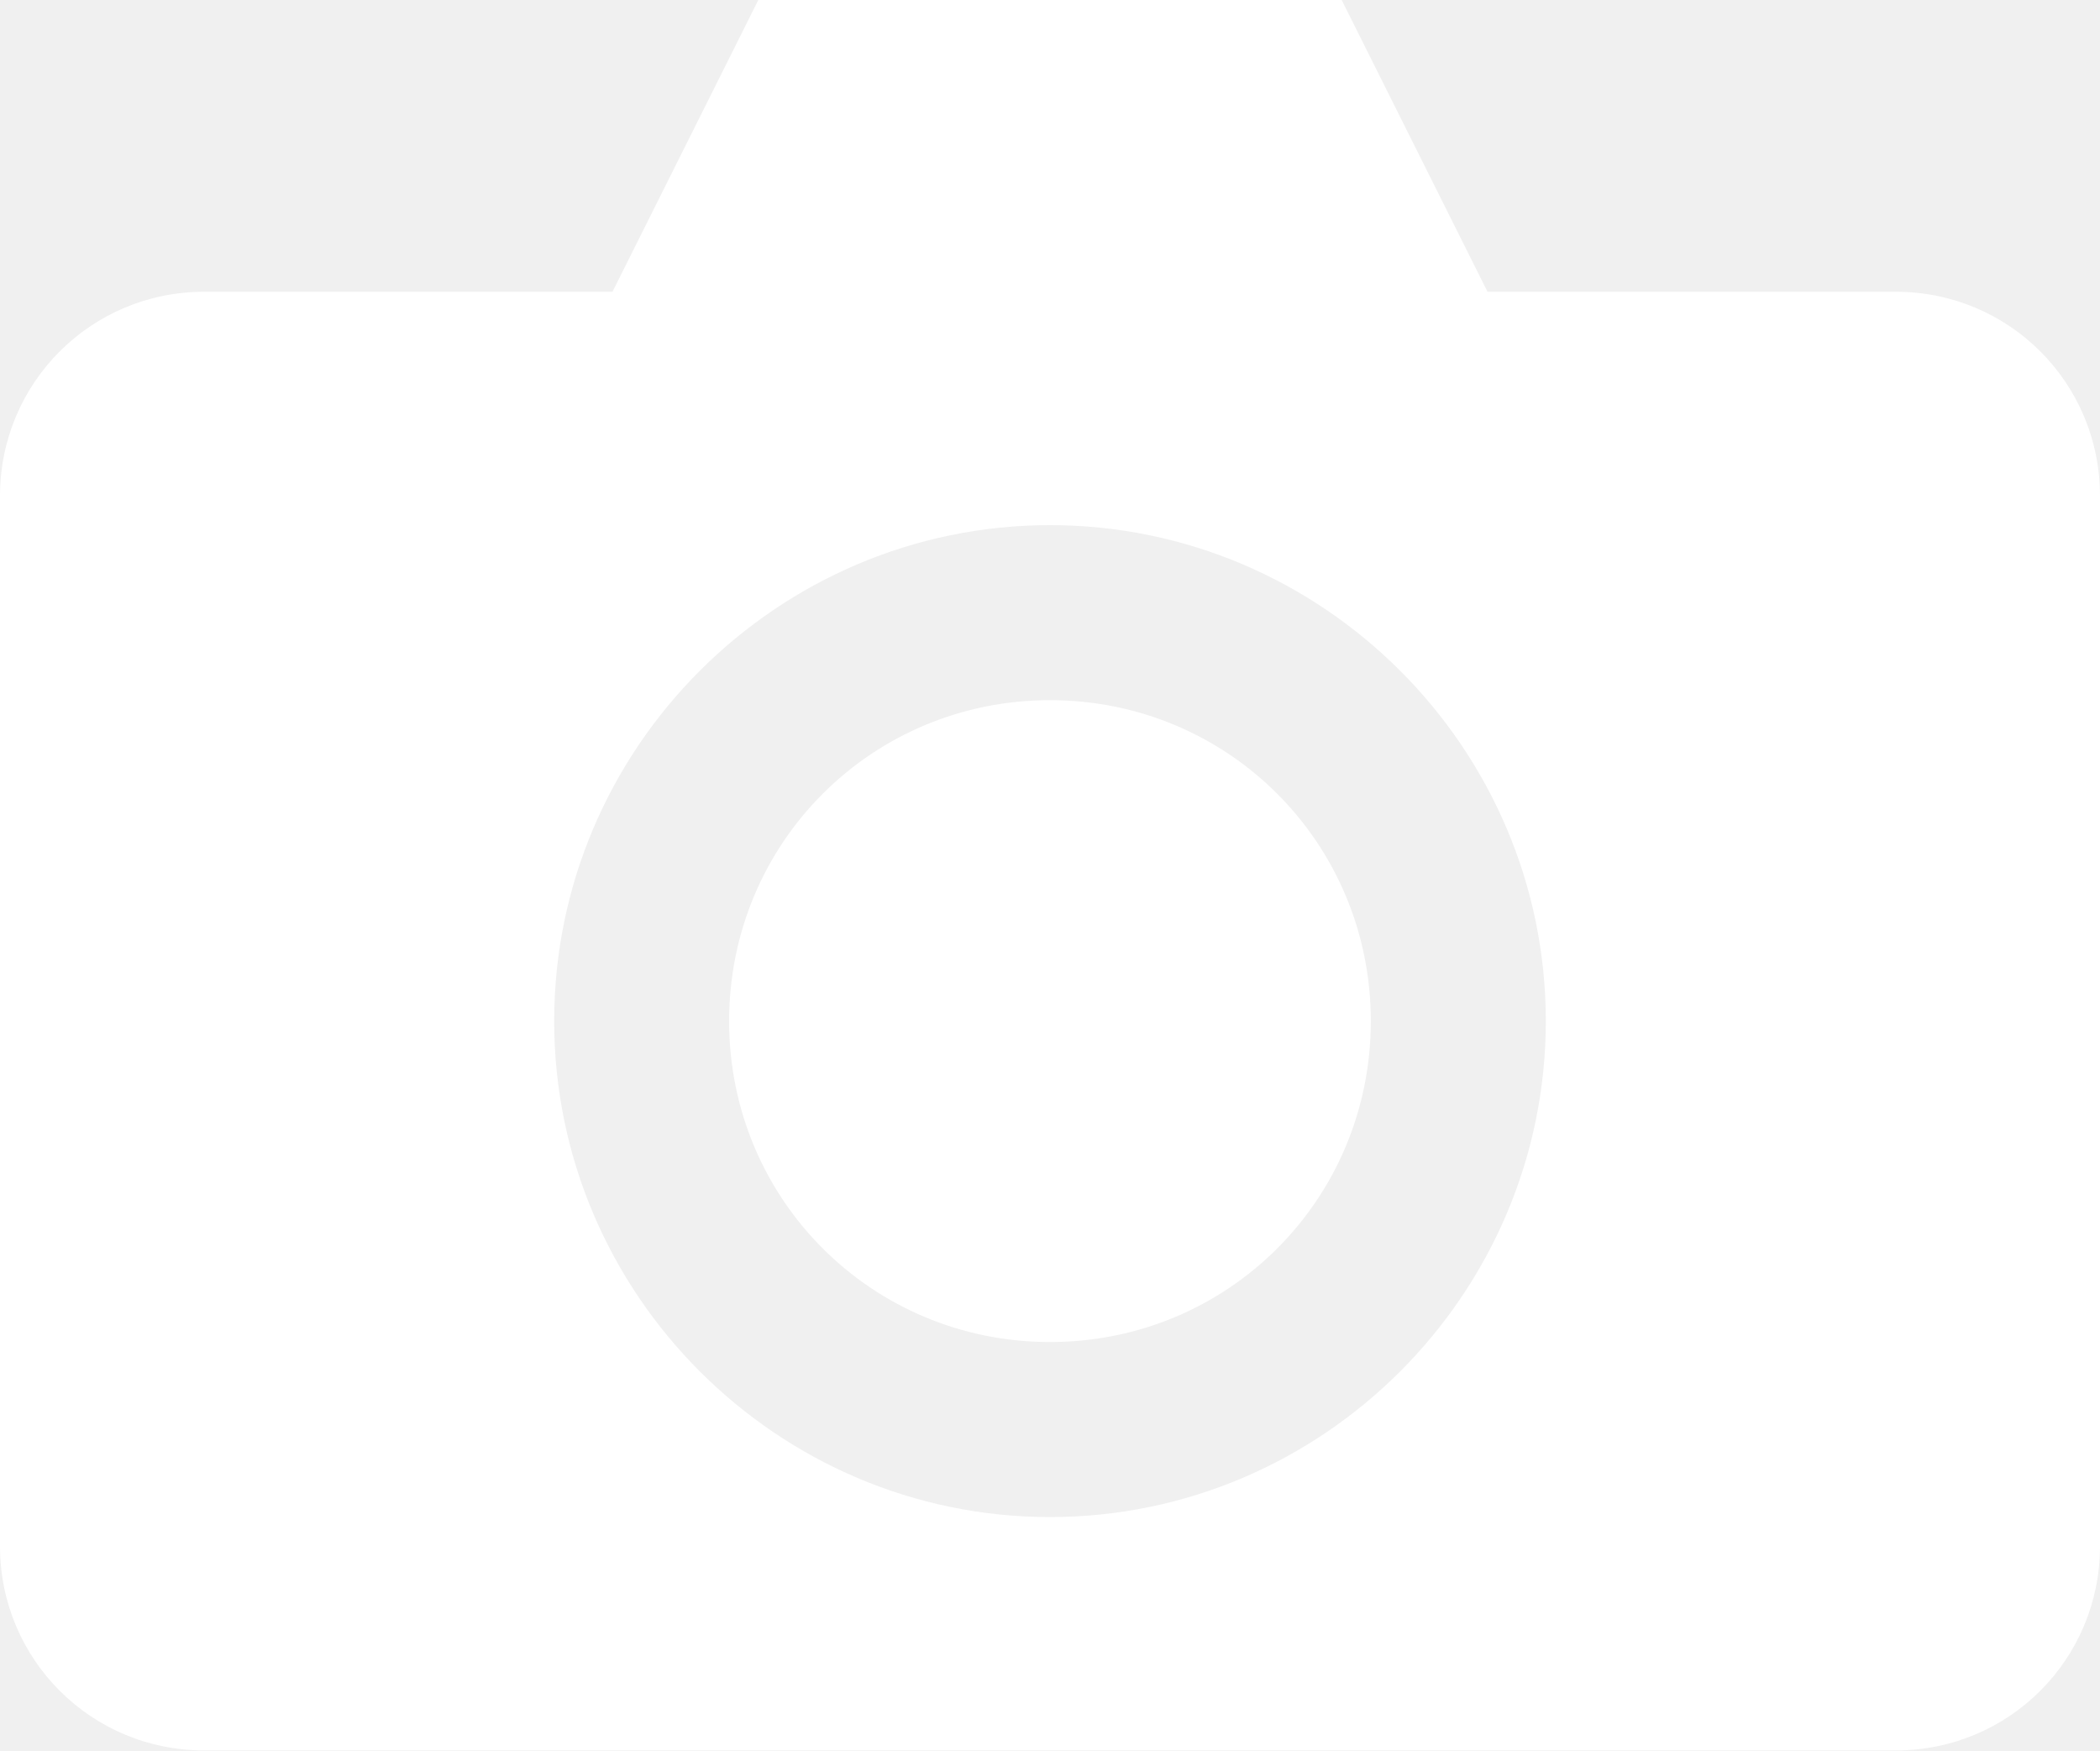
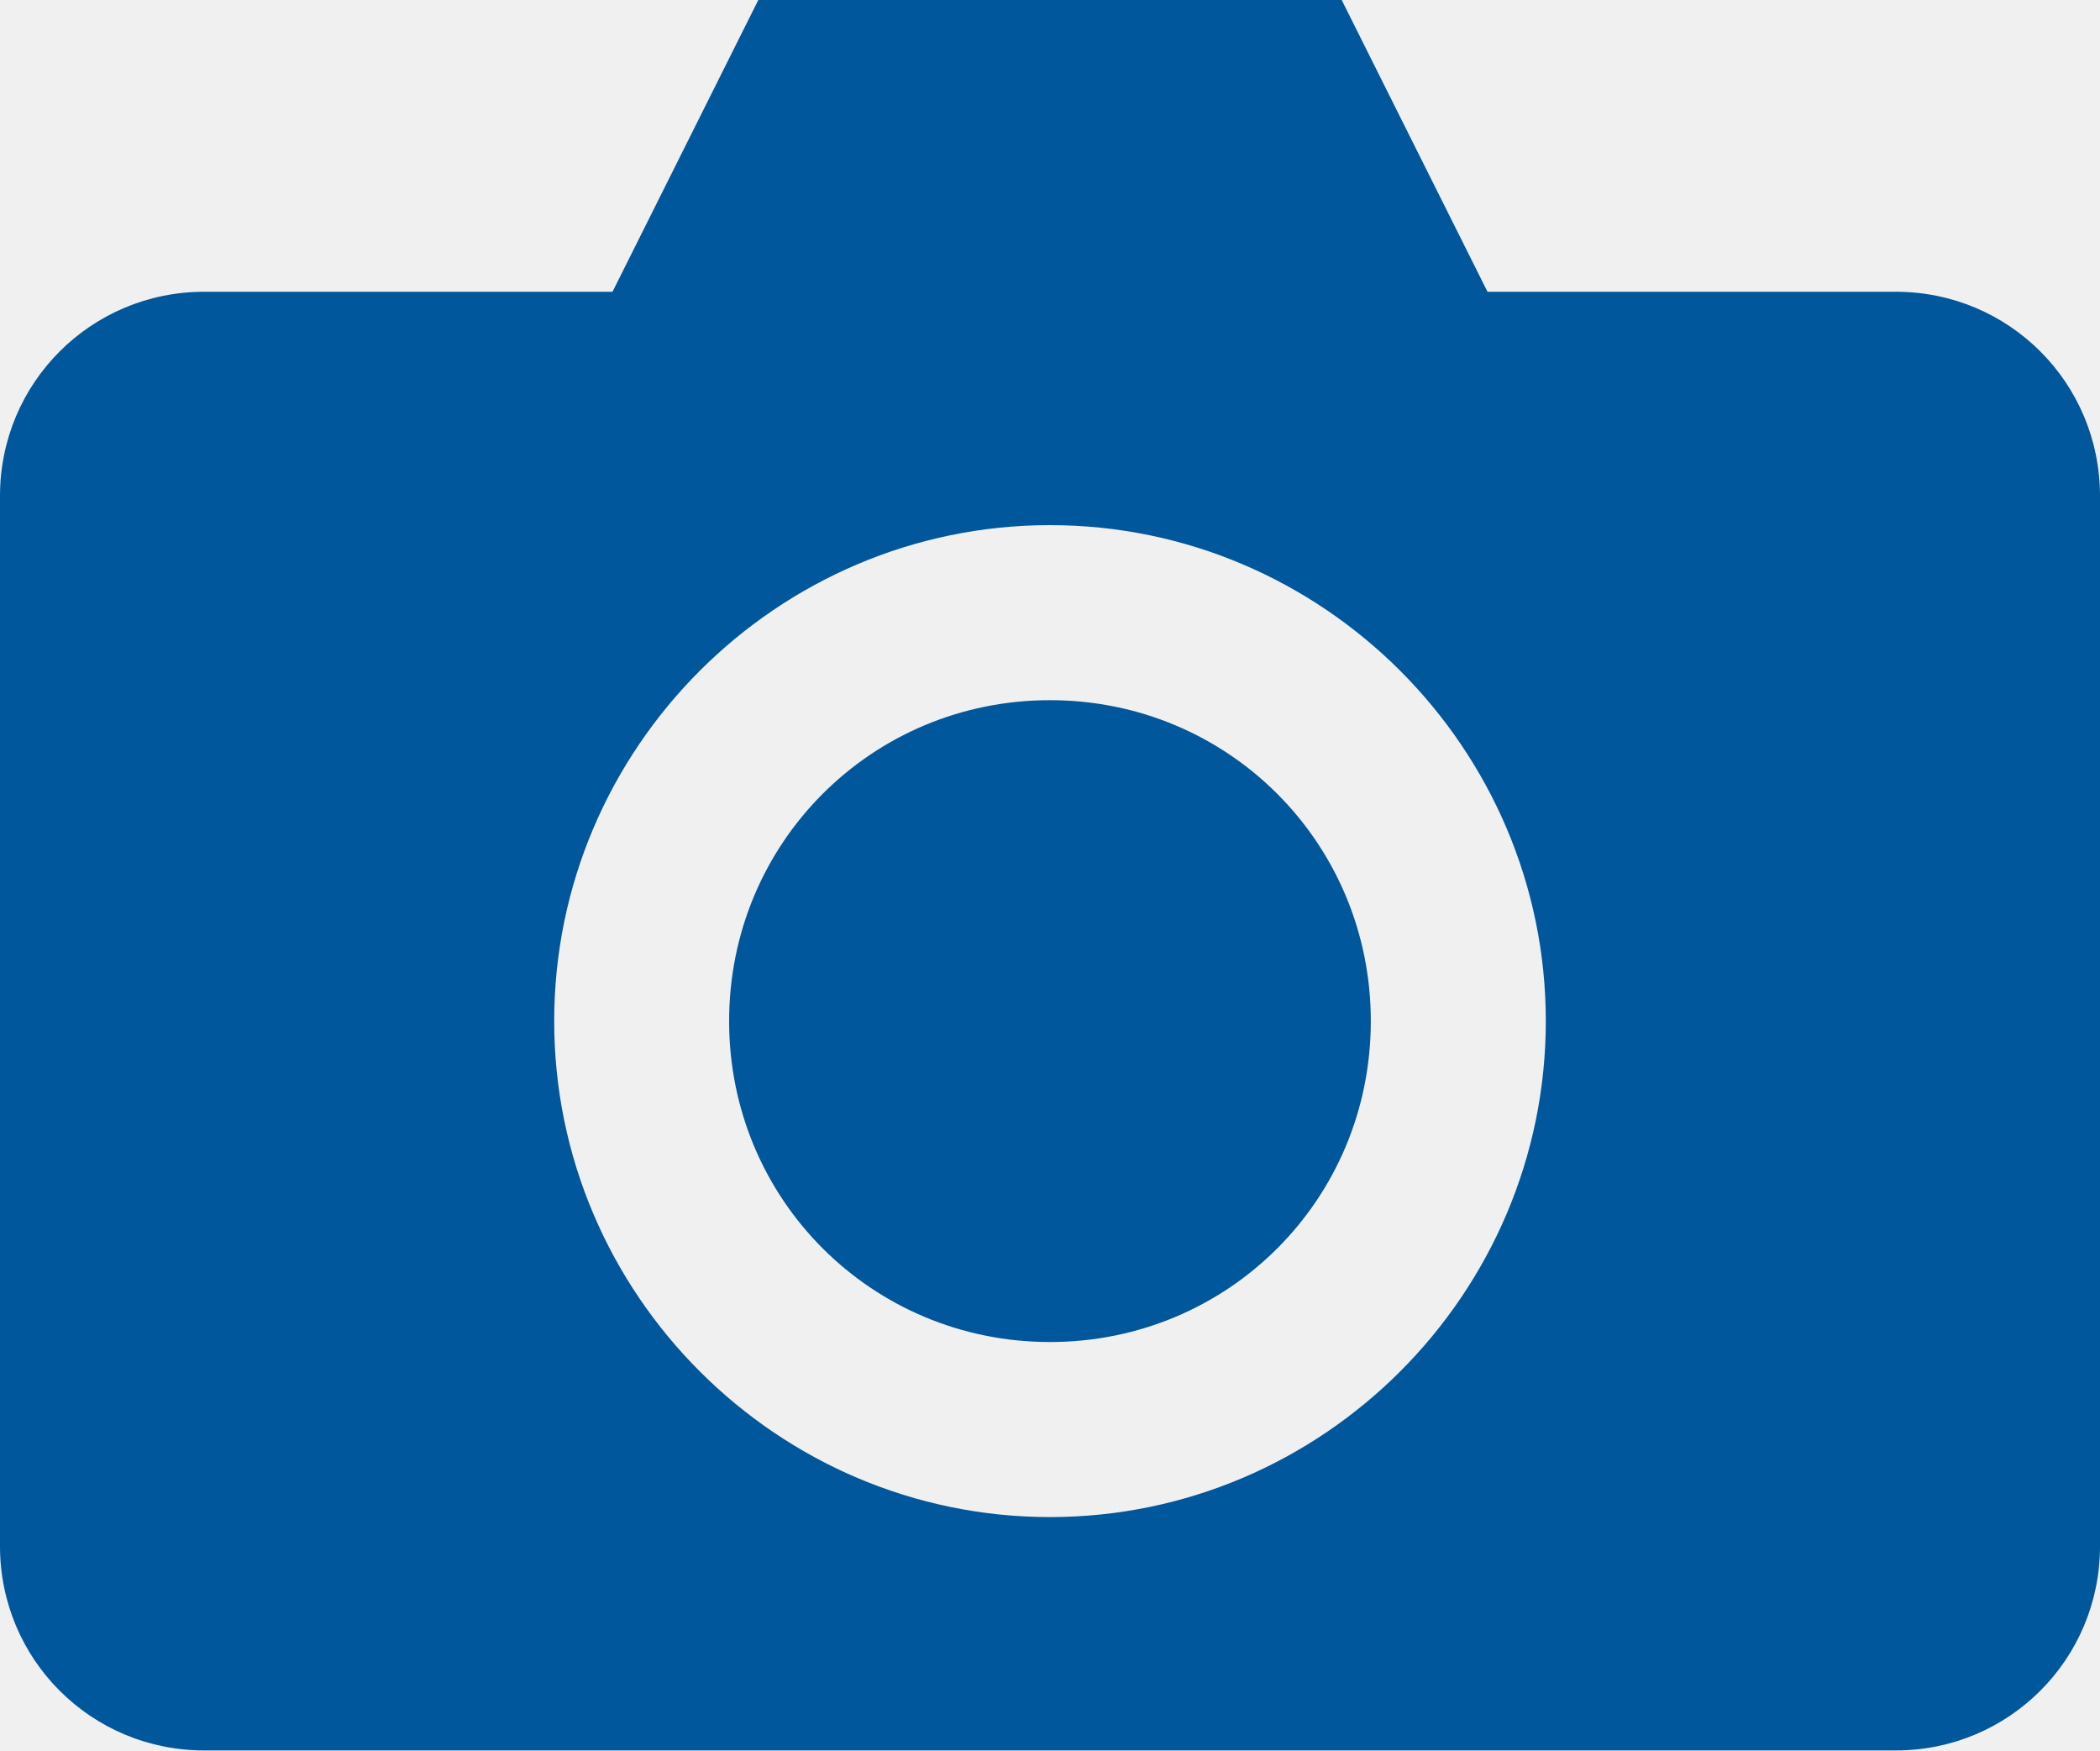
<svg xmlns="http://www.w3.org/2000/svg" width="30" height="25" viewBox="0 0 30 25" fill="none">
-   <path d="M10.833 0L8.75 4.167H2.917C1.301 4.167 0 5.468 0 7.083V22.083C0 23.699 1.301 25 2.917 25H27.083C28.699 25 30 23.699 30 22.083V7.083C30 5.467 28.699 4.167 27.083 4.167H21.25L19.167 0H10.833ZM15 7.5C18.897 7.5 22.083 10.686 22.083 14.583C22.083 18.481 18.897 21.667 15 21.667C11.103 21.667 7.917 18.481 7.917 14.583C7.917 10.686 11.103 7.5 15 7.5ZM15 10C12.454 10 10.416 12.037 10.416 14.584C10.416 17.13 12.454 19.167 15 19.167C17.546 19.167 19.583 17.13 19.583 14.584C19.583 12.038 17.546 10 15 10Z" fill="white" />
+   <path d="M10.833 0L8.75 4.167H2.917C1.301 4.167 0 5.468 0 7.083V22.083C0 23.699 1.301 25 2.917 25H27.083C28.699 25 30 23.699 30 22.083V7.083C30 5.467 28.699 4.167 27.083 4.167H21.25L19.167 0H10.833ZM15 7.5C18.897 7.5 22.083 10.686 22.083 14.583C22.083 18.481 18.897 21.667 15 21.667C11.103 21.667 7.917 18.481 7.917 14.583C7.917 10.686 11.103 7.5 15 7.5ZM15 10C12.454 10 10.416 12.037 10.416 14.584C10.416 17.13 12.454 19.167 15 19.167C17.546 19.167 19.583 17.13 19.583 14.584C19.583 12.038 17.546 10 15 10Z" fill="#01579b" />
</svg>
